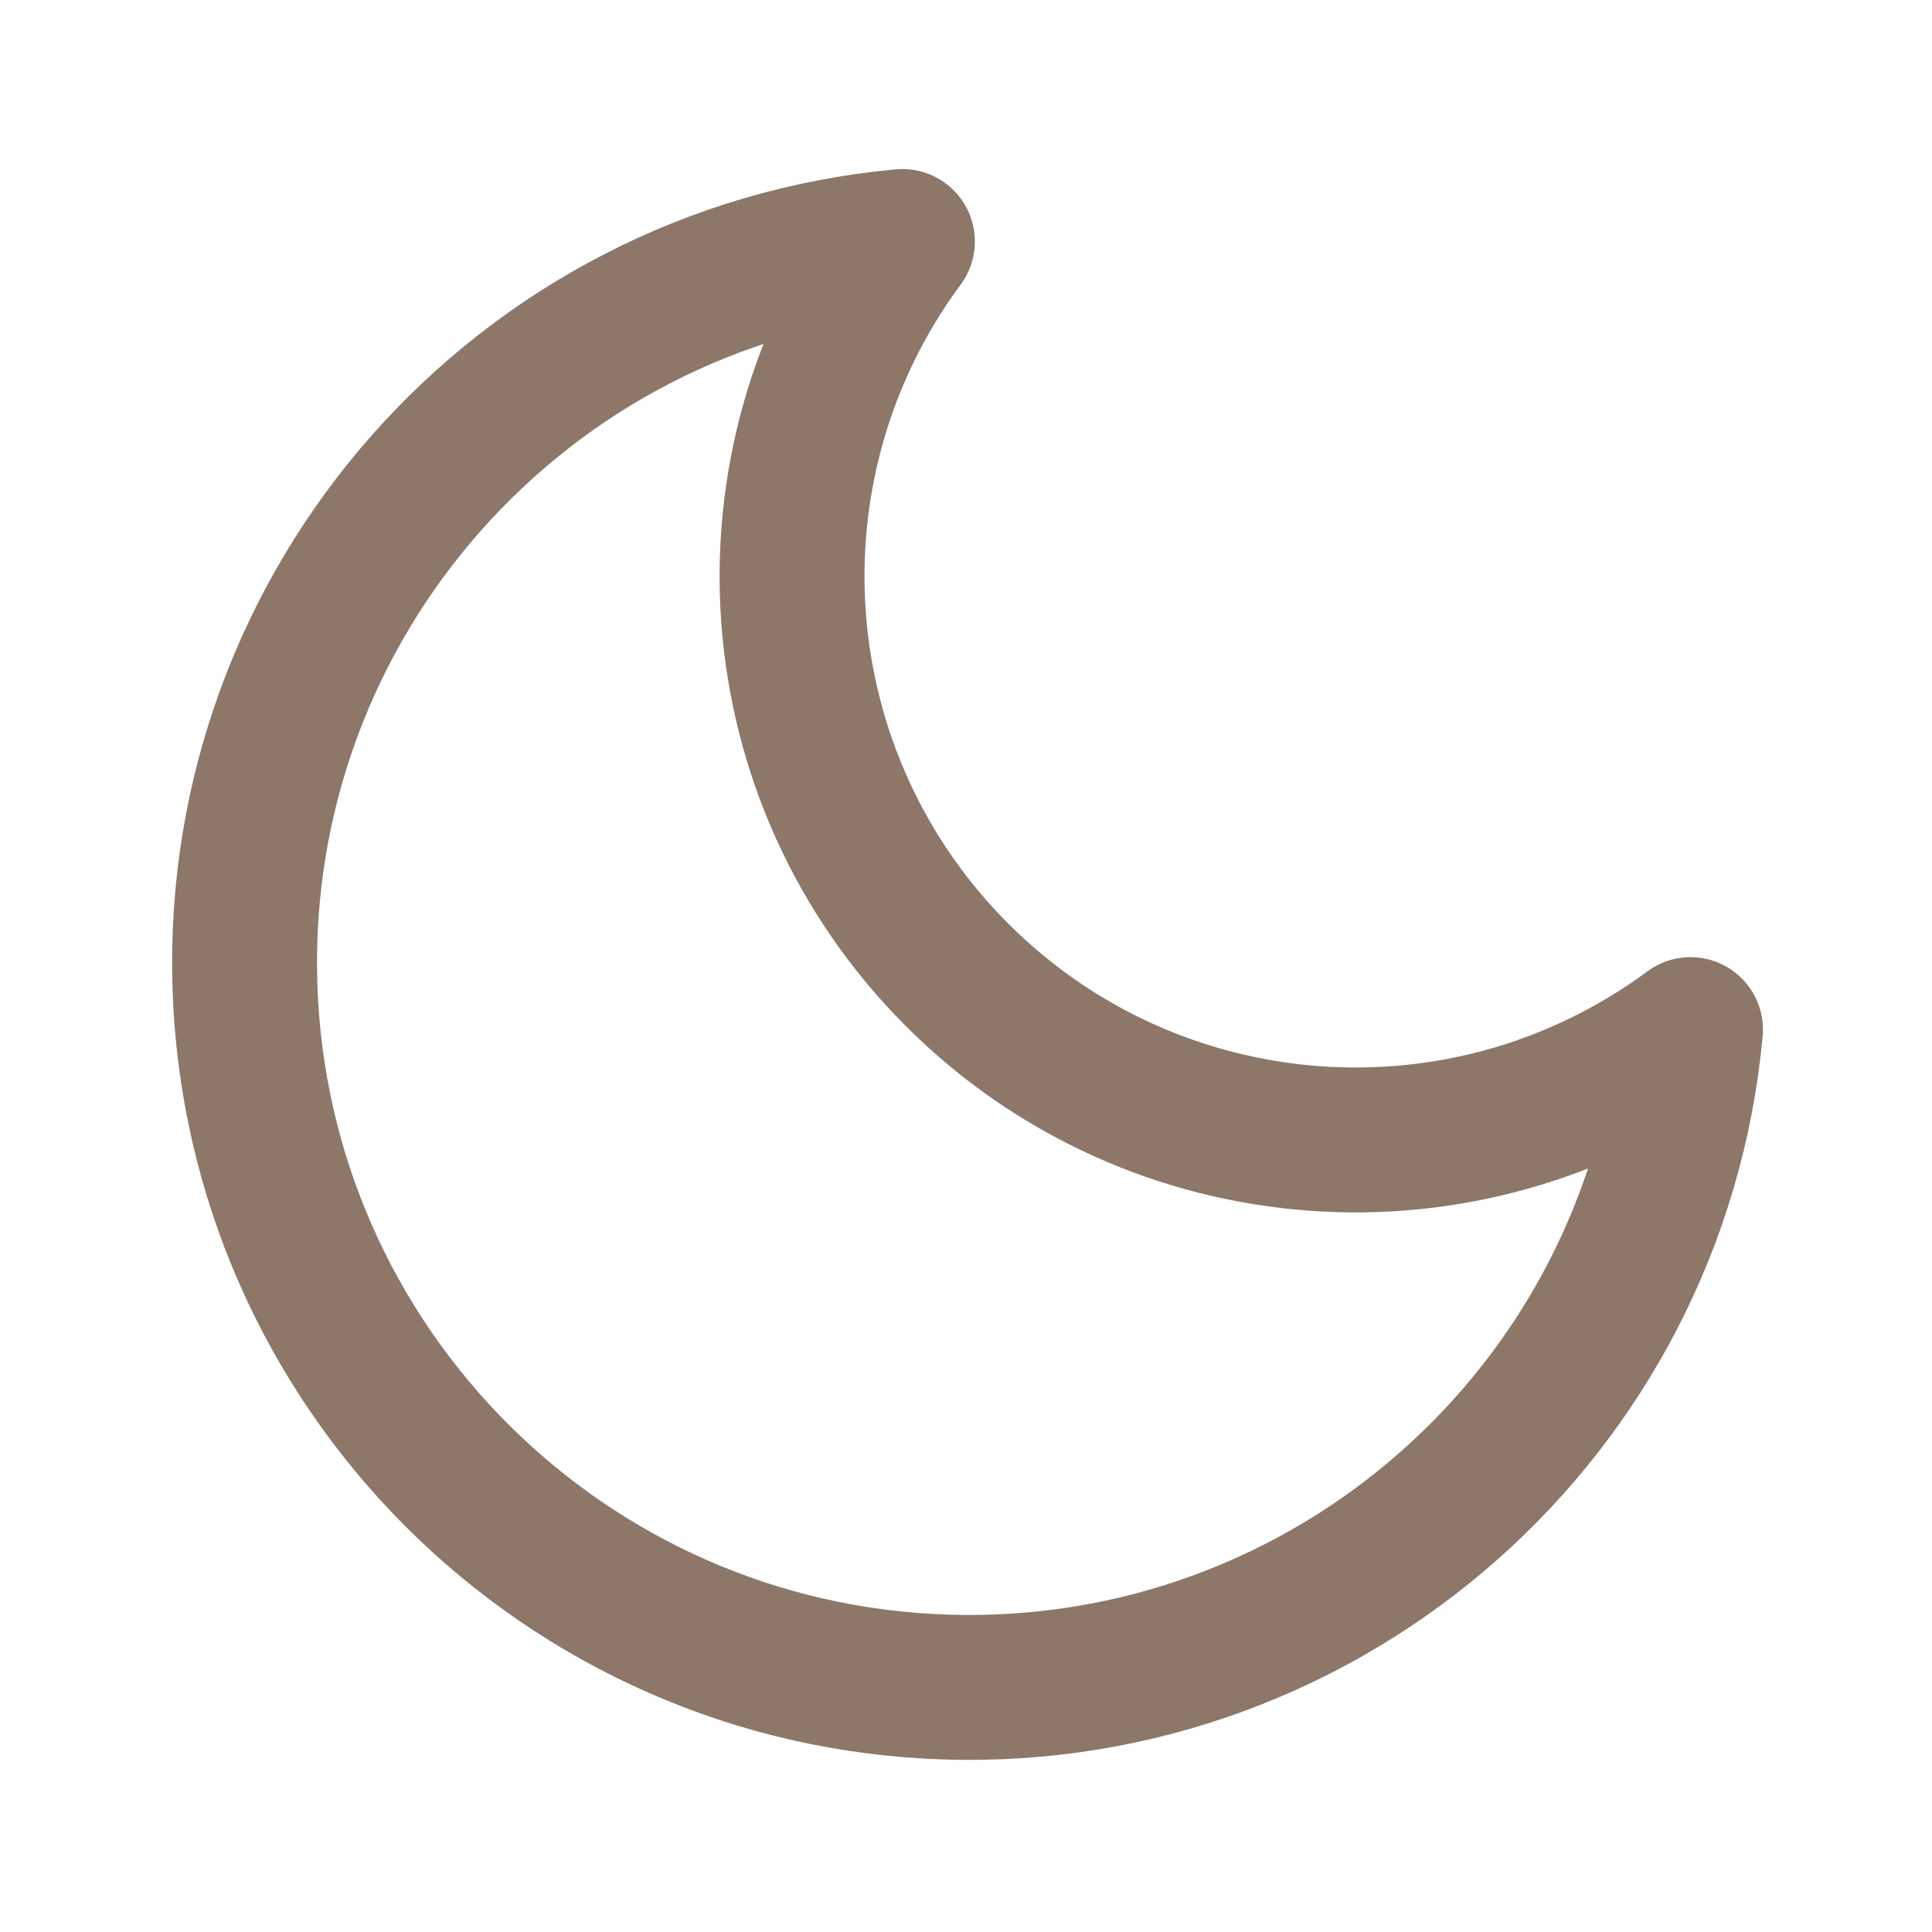
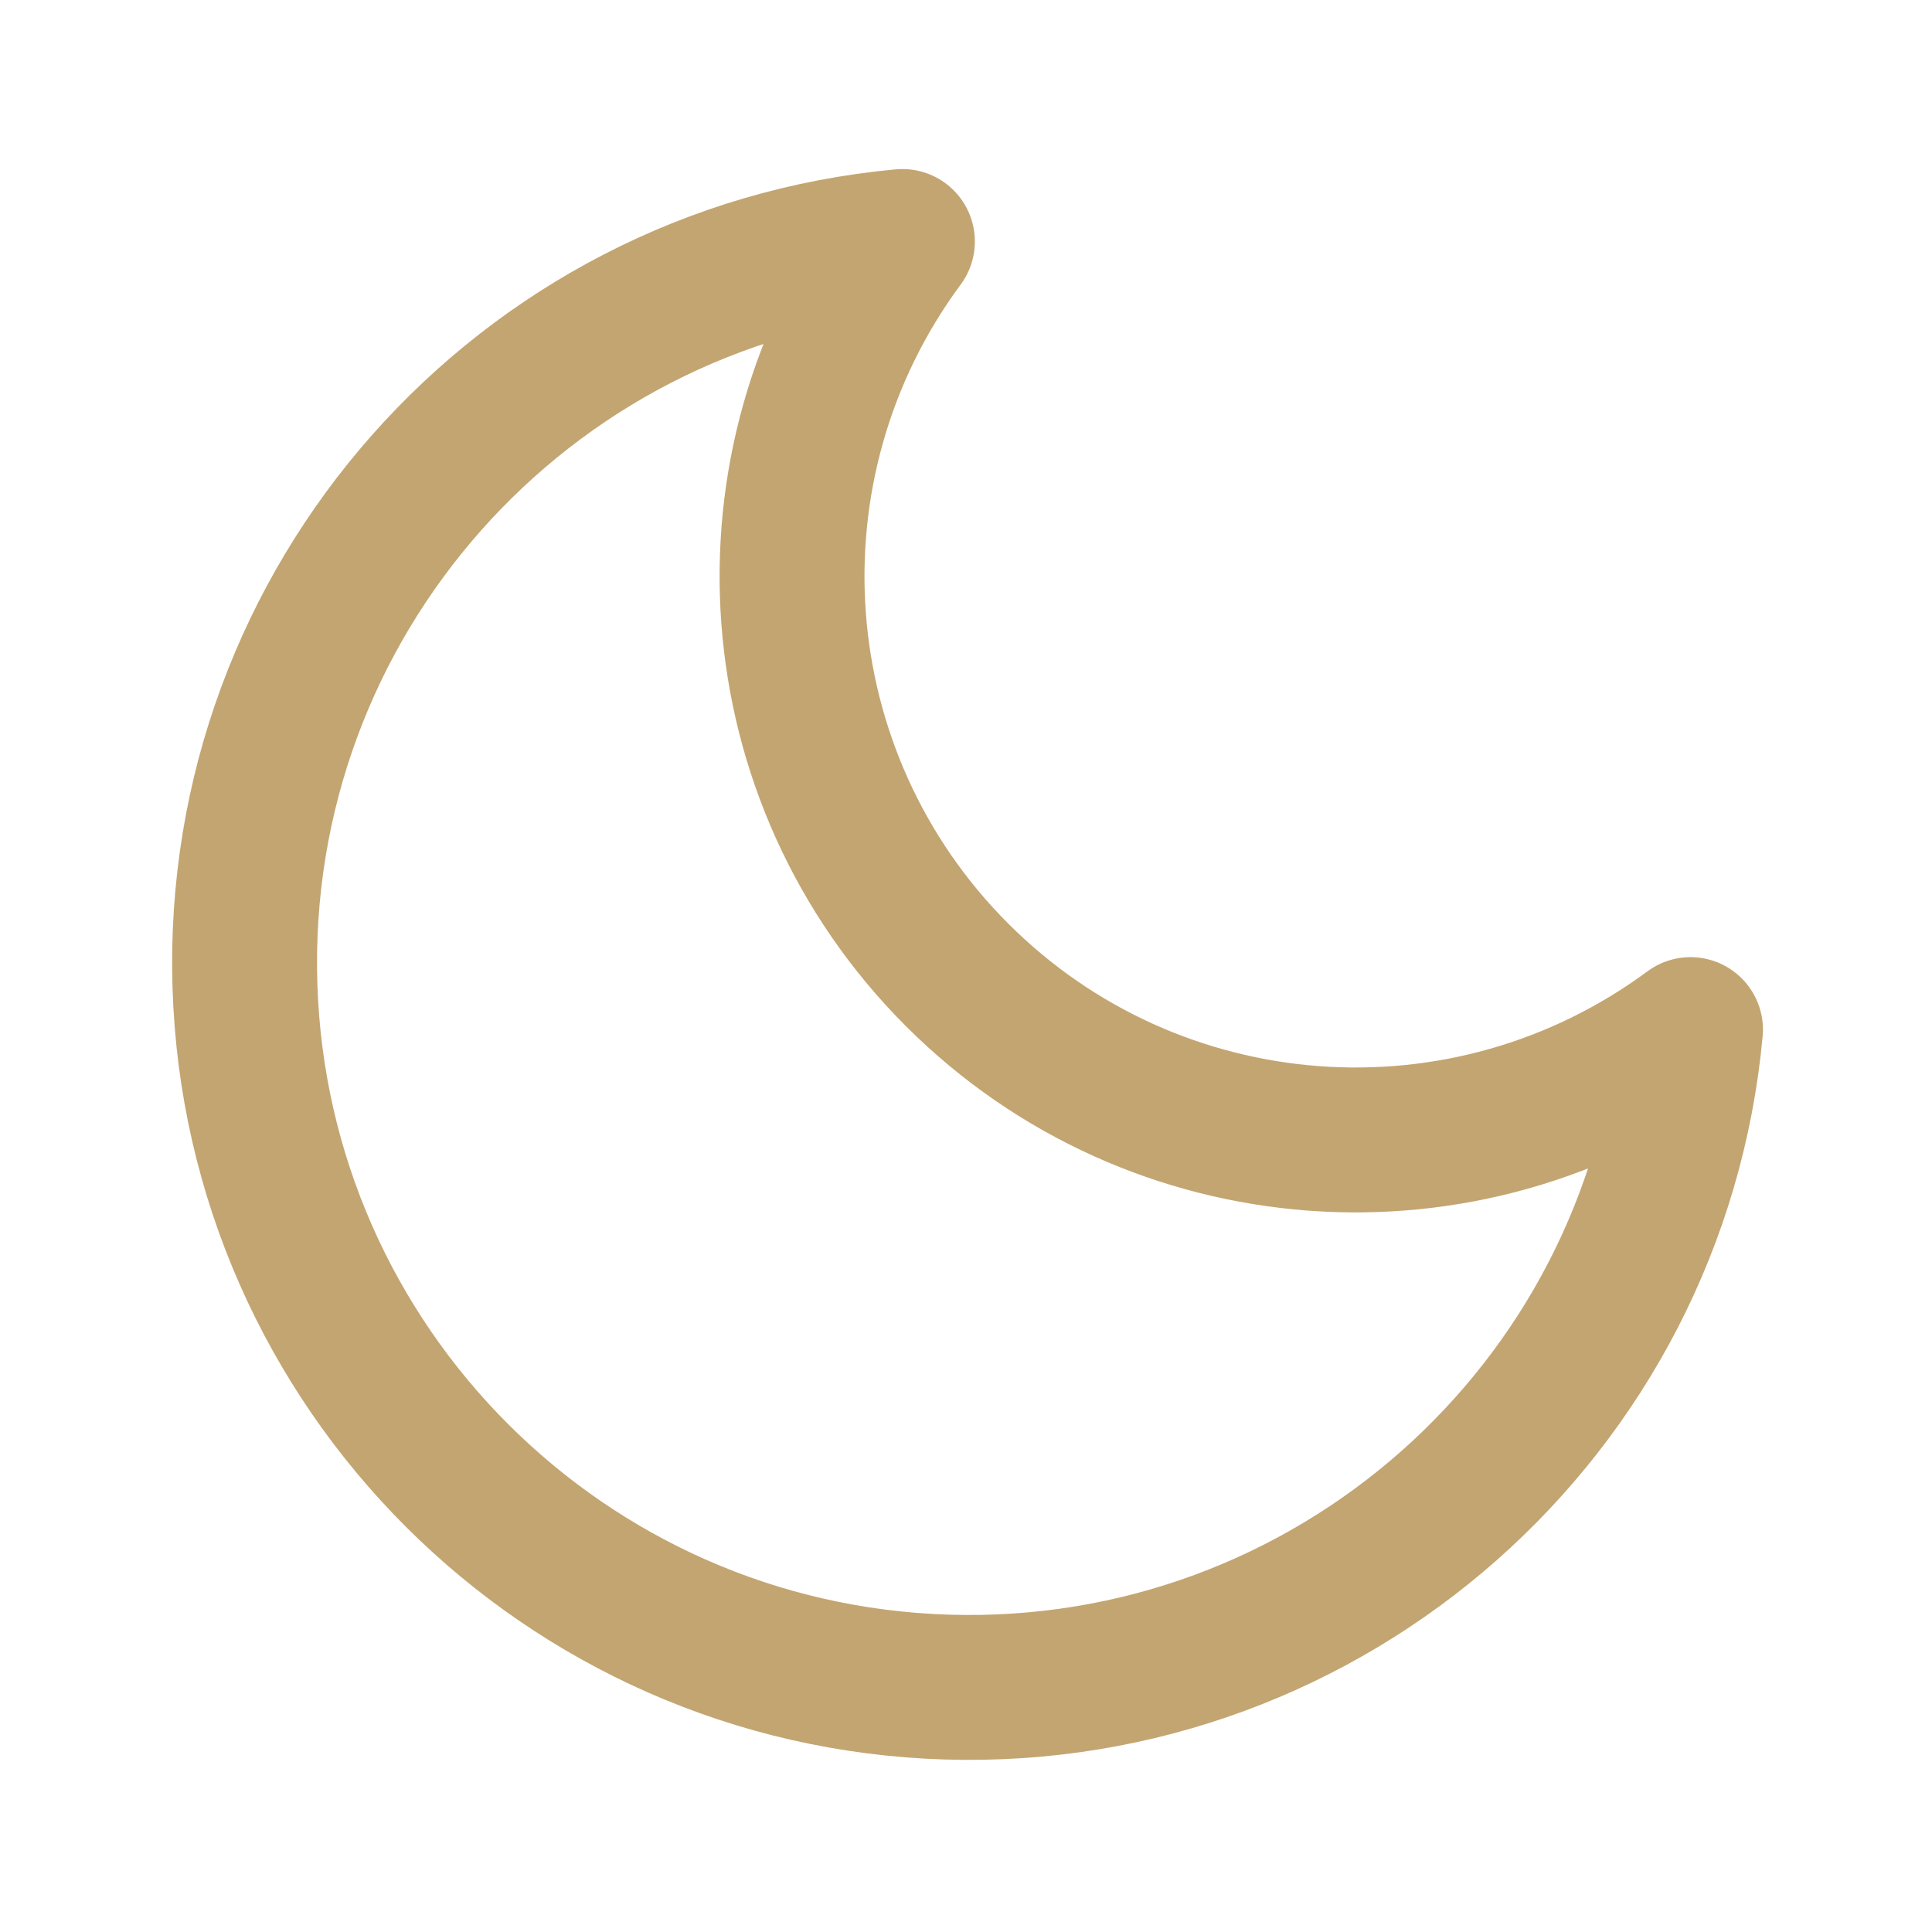
- <svg xmlns="http://www.w3.org/2000/svg" viewBox="0 0 24 24" fill="none" stroke="#8C7769" stroke-width="1.8" stroke-linecap="round" stroke-linejoin="round">
+ <svg xmlns="http://www.w3.org/2000/svg" viewBox="0 0 24 24" fill="none" stroke="#C3A571" stroke-width="1.8" stroke-linecap="round" stroke-linejoin="round">
  <path d="M21 12.79A9 9 0 1 1 11.21 3 7 7 0 0 0 21 12.79z" />
</svg>
